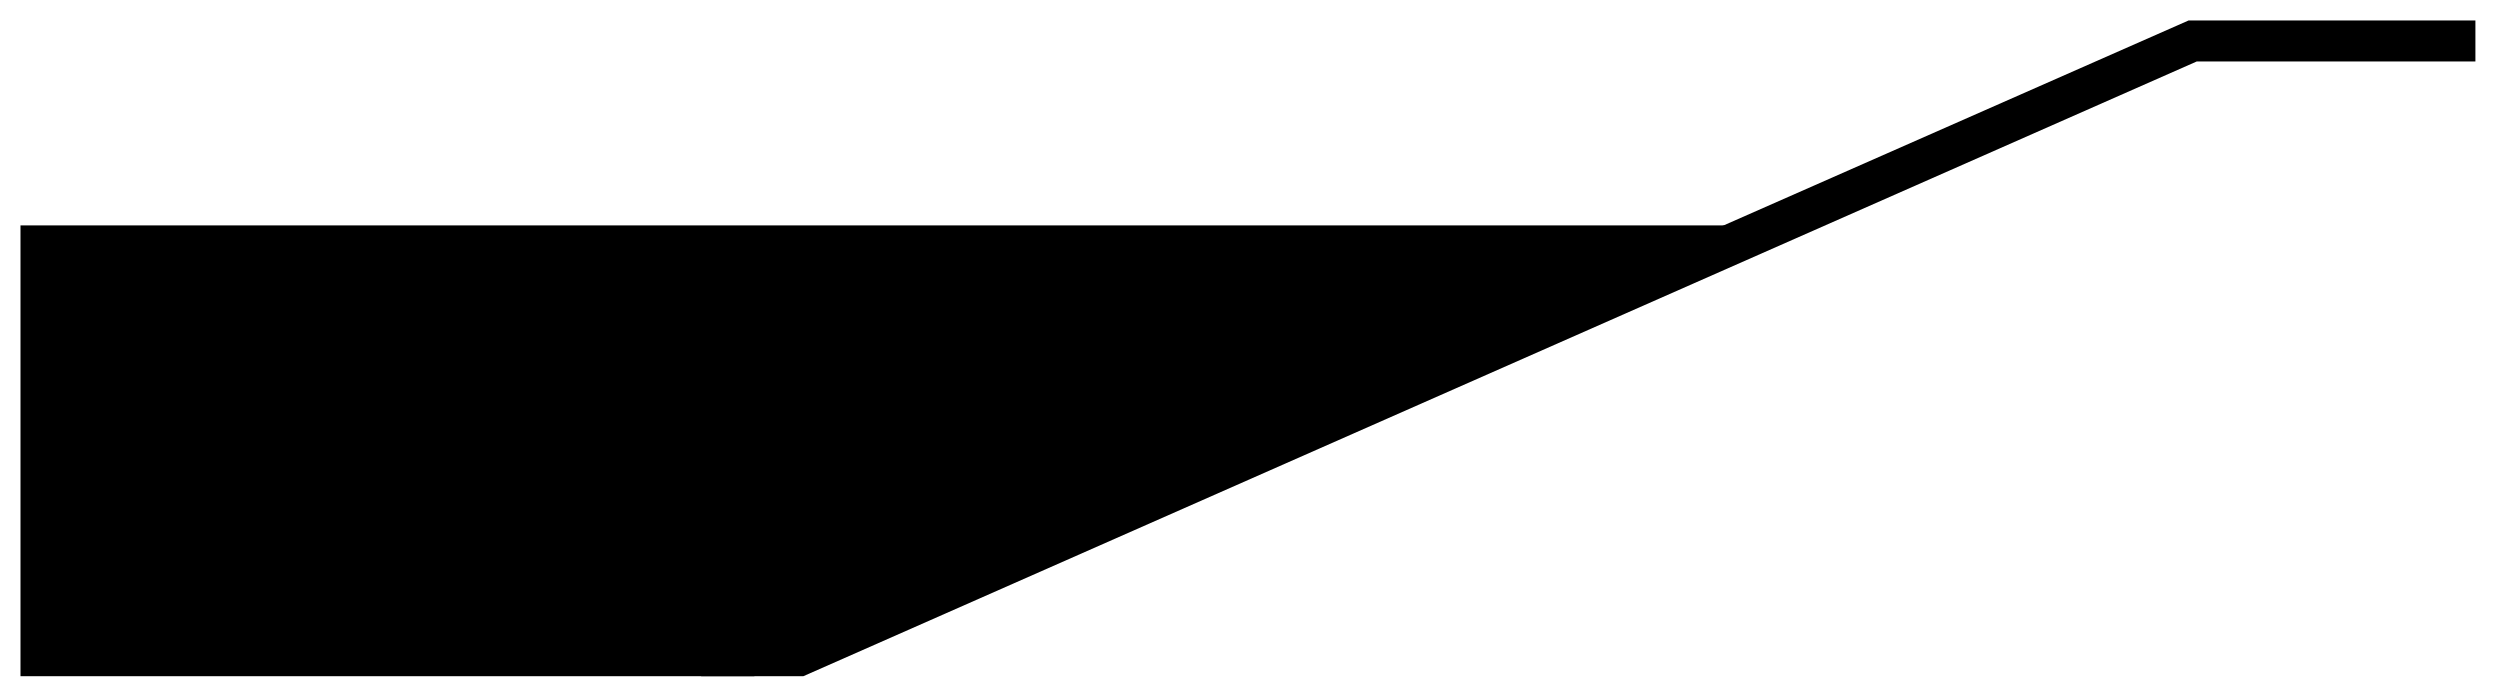
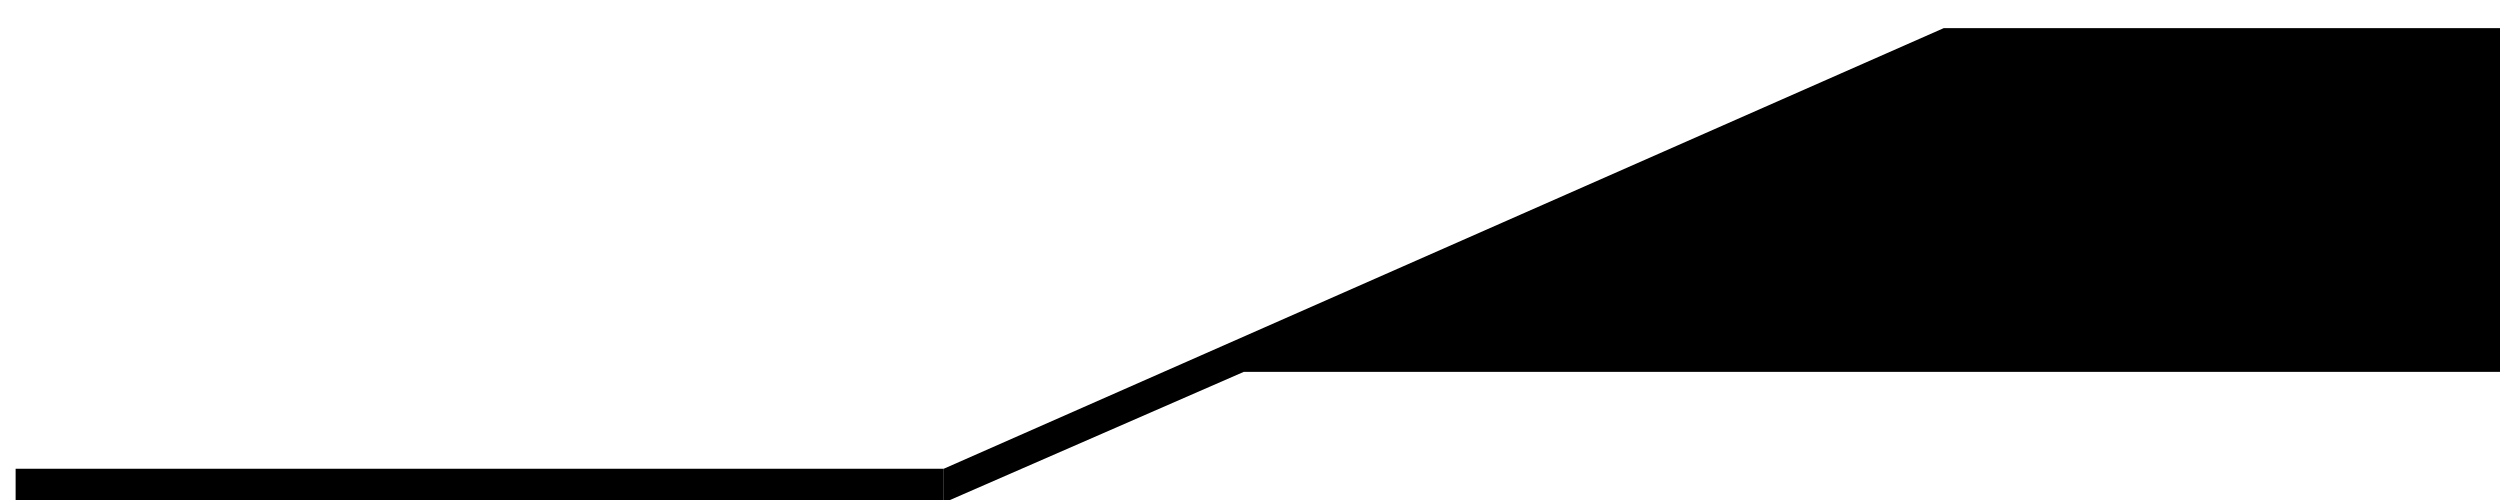
- <svg xmlns="http://www.w3.org/2000/svg" version="1.1" width="61px" height="17px" viewBox="0 0 61 17" style="enable-background:new 0 0 61 17;" xml:space="preserve">
-   <polygon class="fill-border stroke-none comment-marker__arrow" points="53.4,0.5 17.1,16.5 19.6,16.5 53.6,1.5 60.4,1.5 60.4,0.5 " />
-   <polygon class="fill-border stroke-none" points="18.4,16.5 0.5,16.5 0.5,5.5 43.3,5.5  " />
+ <svg xmlns="http://www.w3.org/2000/svg" version="1.1" width="80px" height="16px" viewBox="0 0 80 16" style="enable-background:new 0 0 80 16;" xml:space="preserve">
+   <rect class="comment-marker__arrow fill-foreground stroke-none" x="0.5" y="15" width="29.7" height="1" />
+   <polygon class="fill-foreground stroke-none" points="62.2,0.9 30.2,15 30.2,16 30.4,16 39.8,11.9 80,11.9 80,0.9 " />
</svg>
